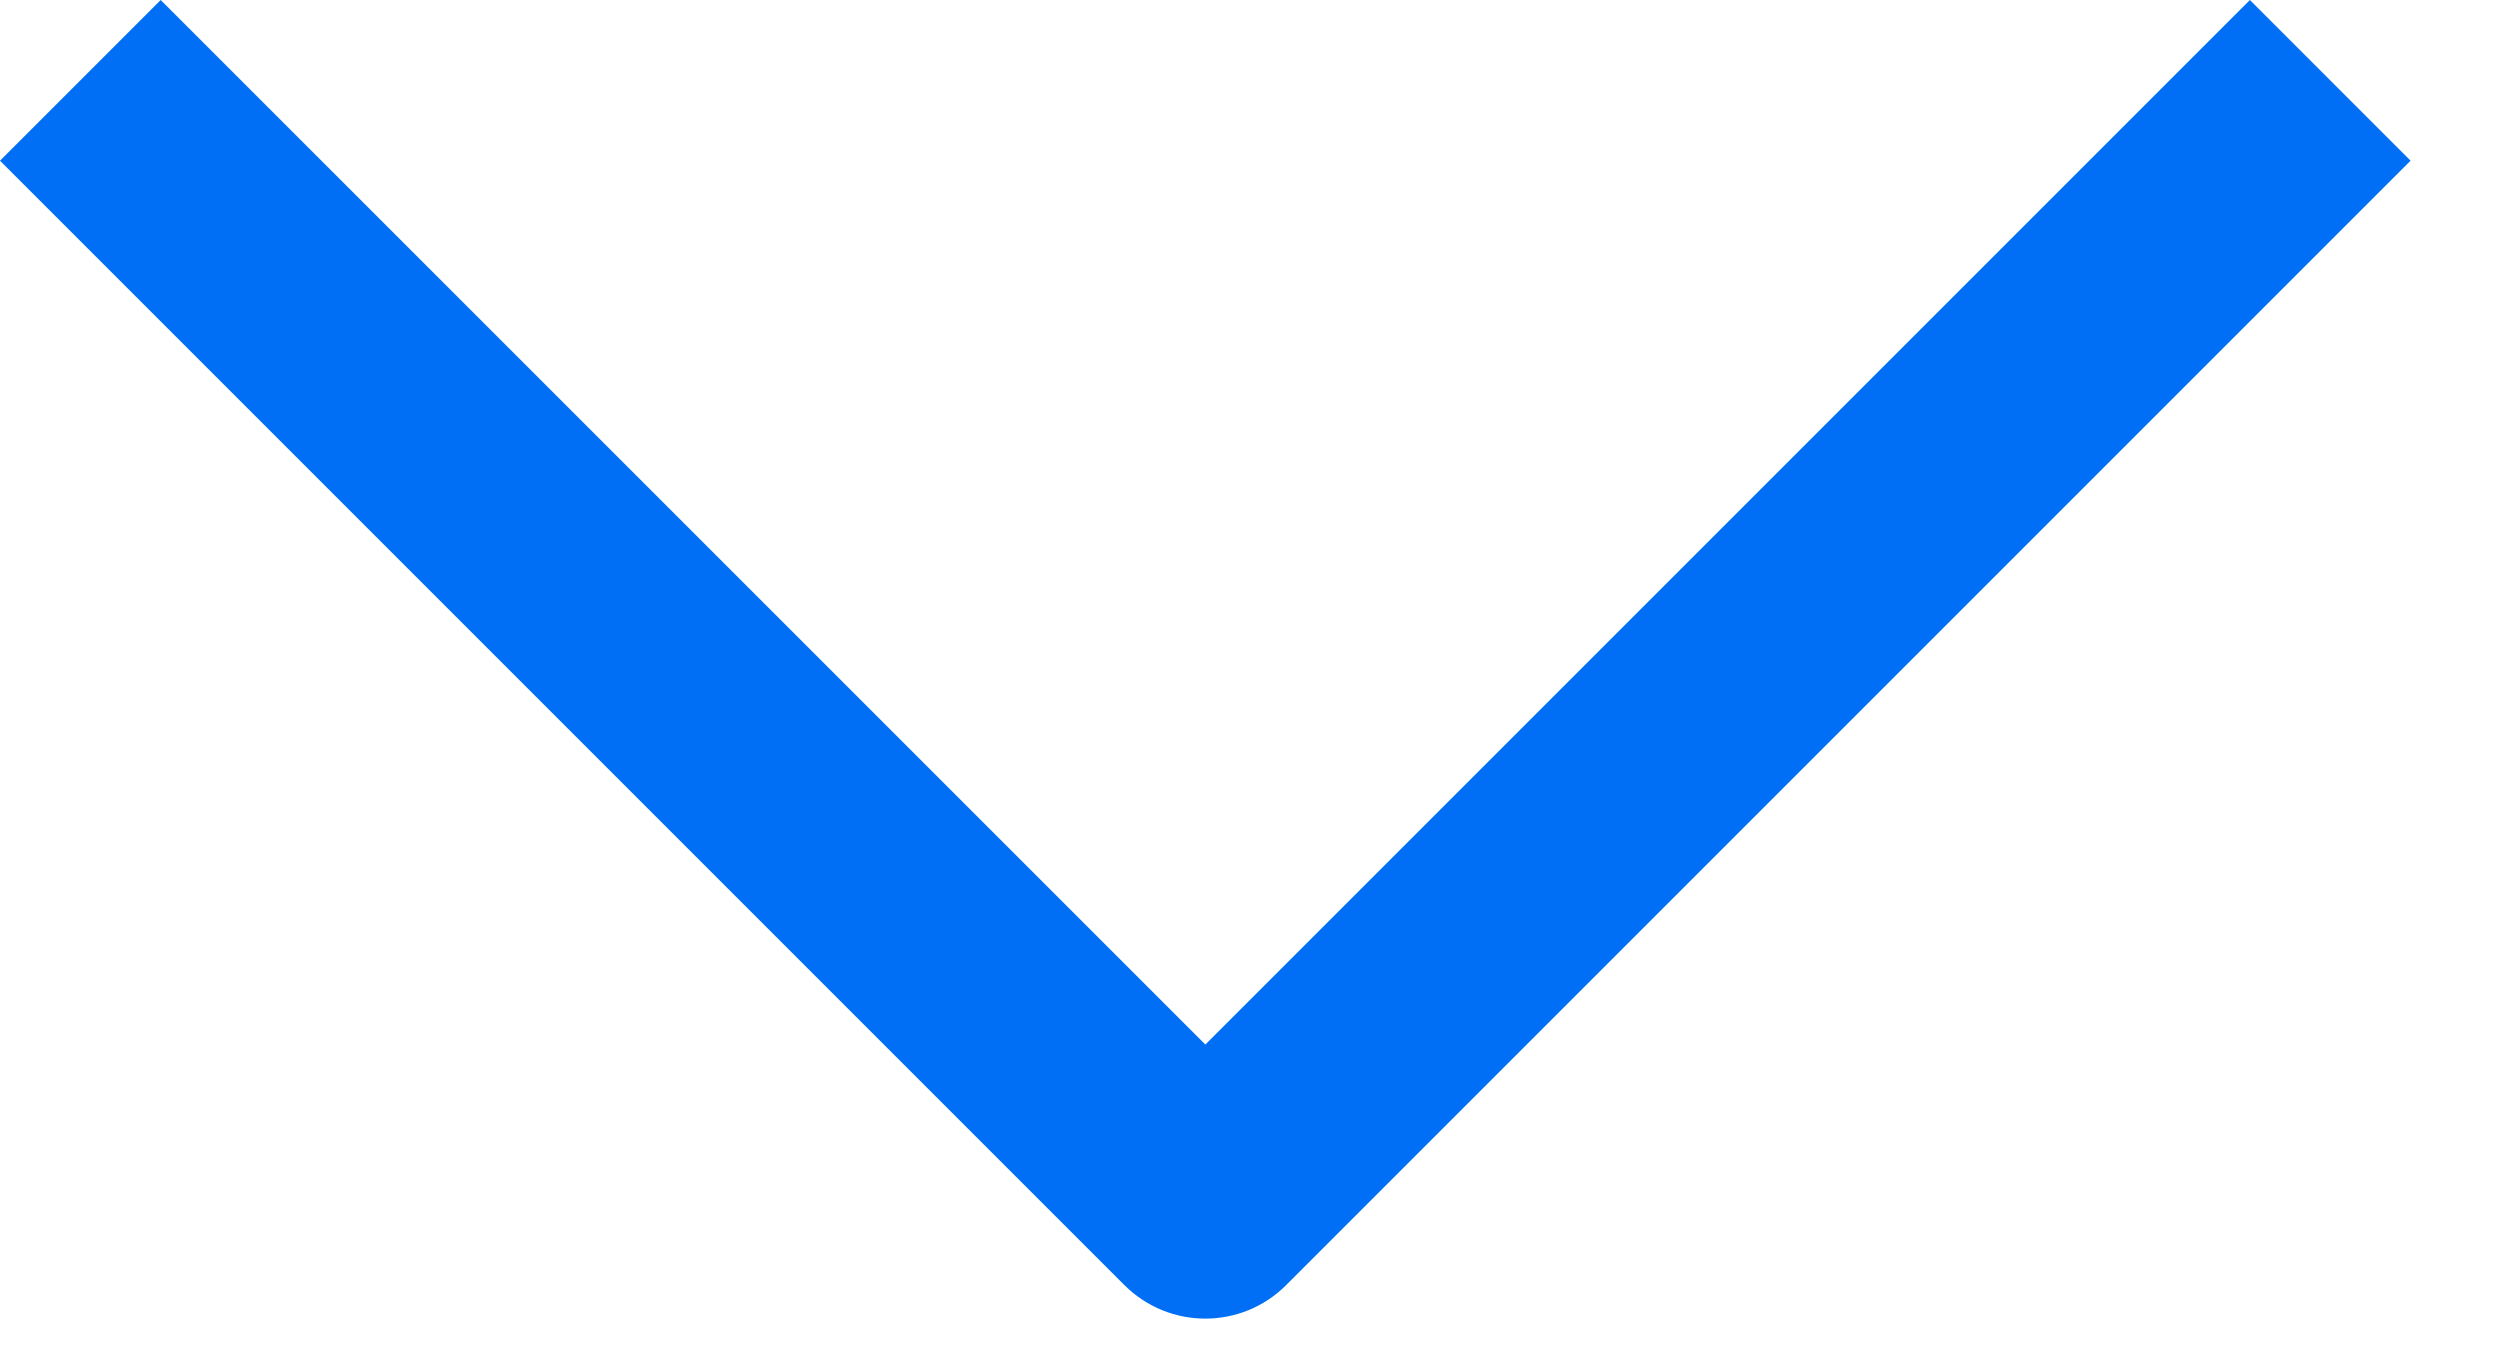
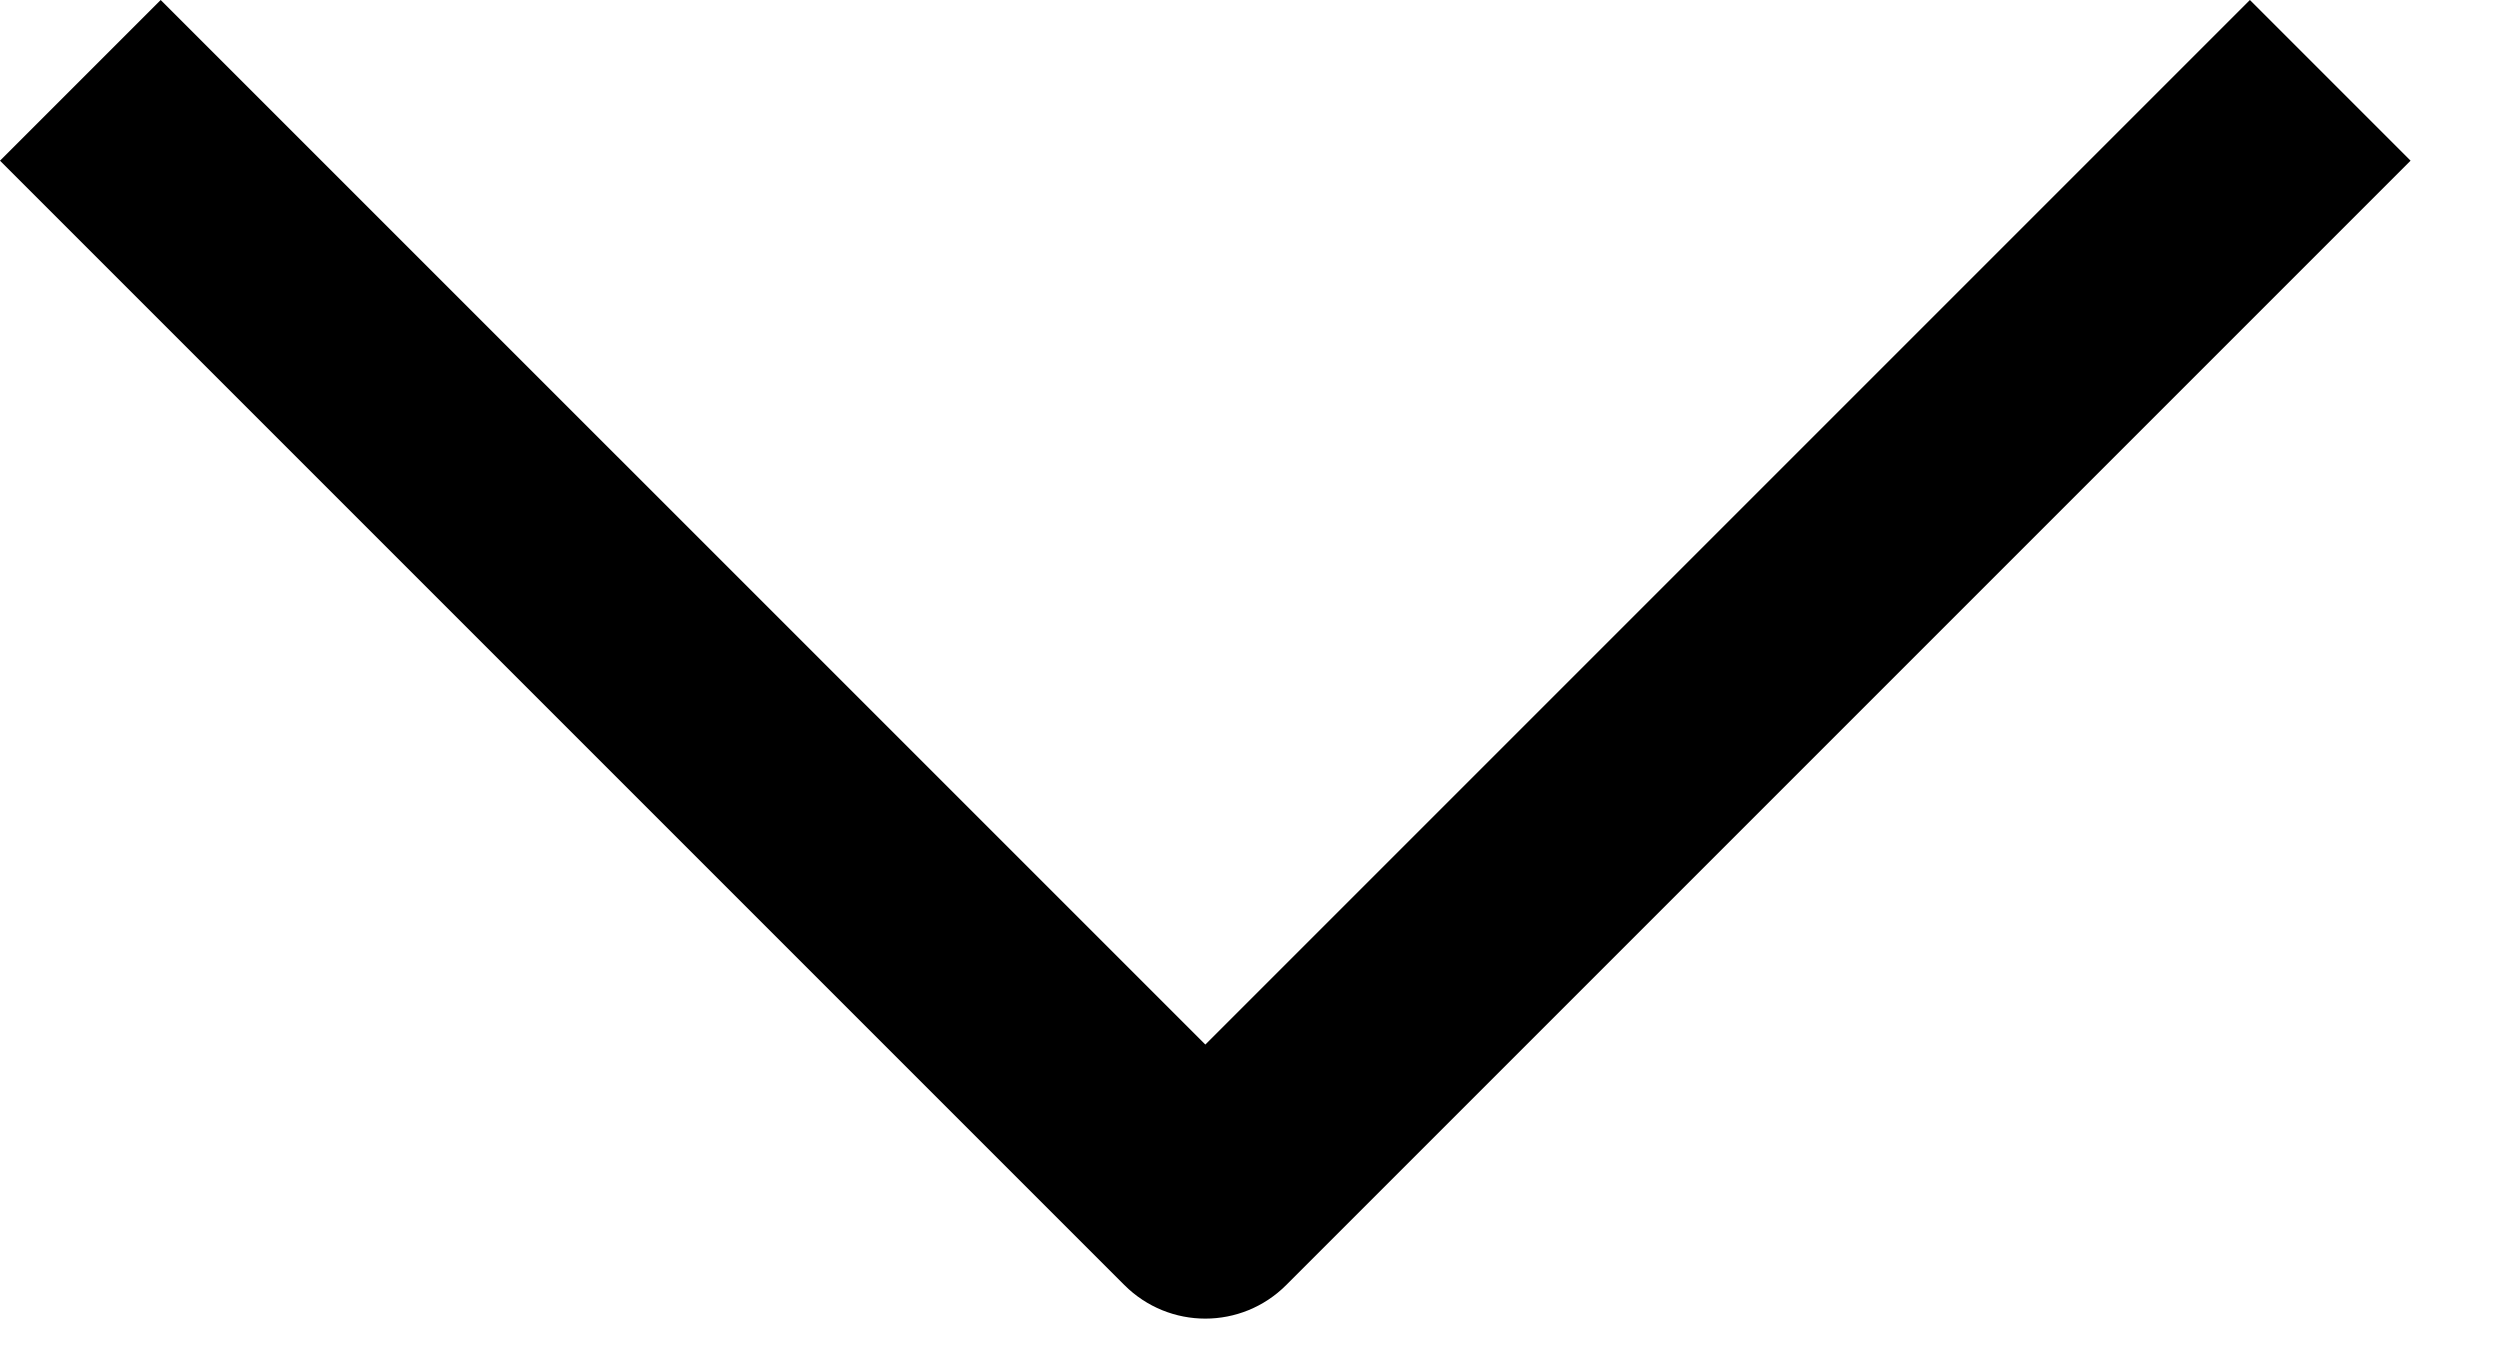
<svg xmlns="http://www.w3.org/2000/svg" viewBox="0 0 22 12" version="1.1">
  <g id="Posts" stroke="none" stroke-width="1" fill="none" fill-rule="evenodd">
-     <g id="select" transform="translate(-637, -336)" fill="#006FF5">
+     <g id="select" transform="translate(-637, -336)" fill="currentcolor">
      <path d="M638.414,336 L637,337.414 L646.894,347.308 C647.289,347.703 647.926,347.702 648.319,347.308 L658.213,337.414 L656.799,336 L647.607,345.192 L638.414,336 Z" id="arrow" />
    </g>
  </g>
</svg>
